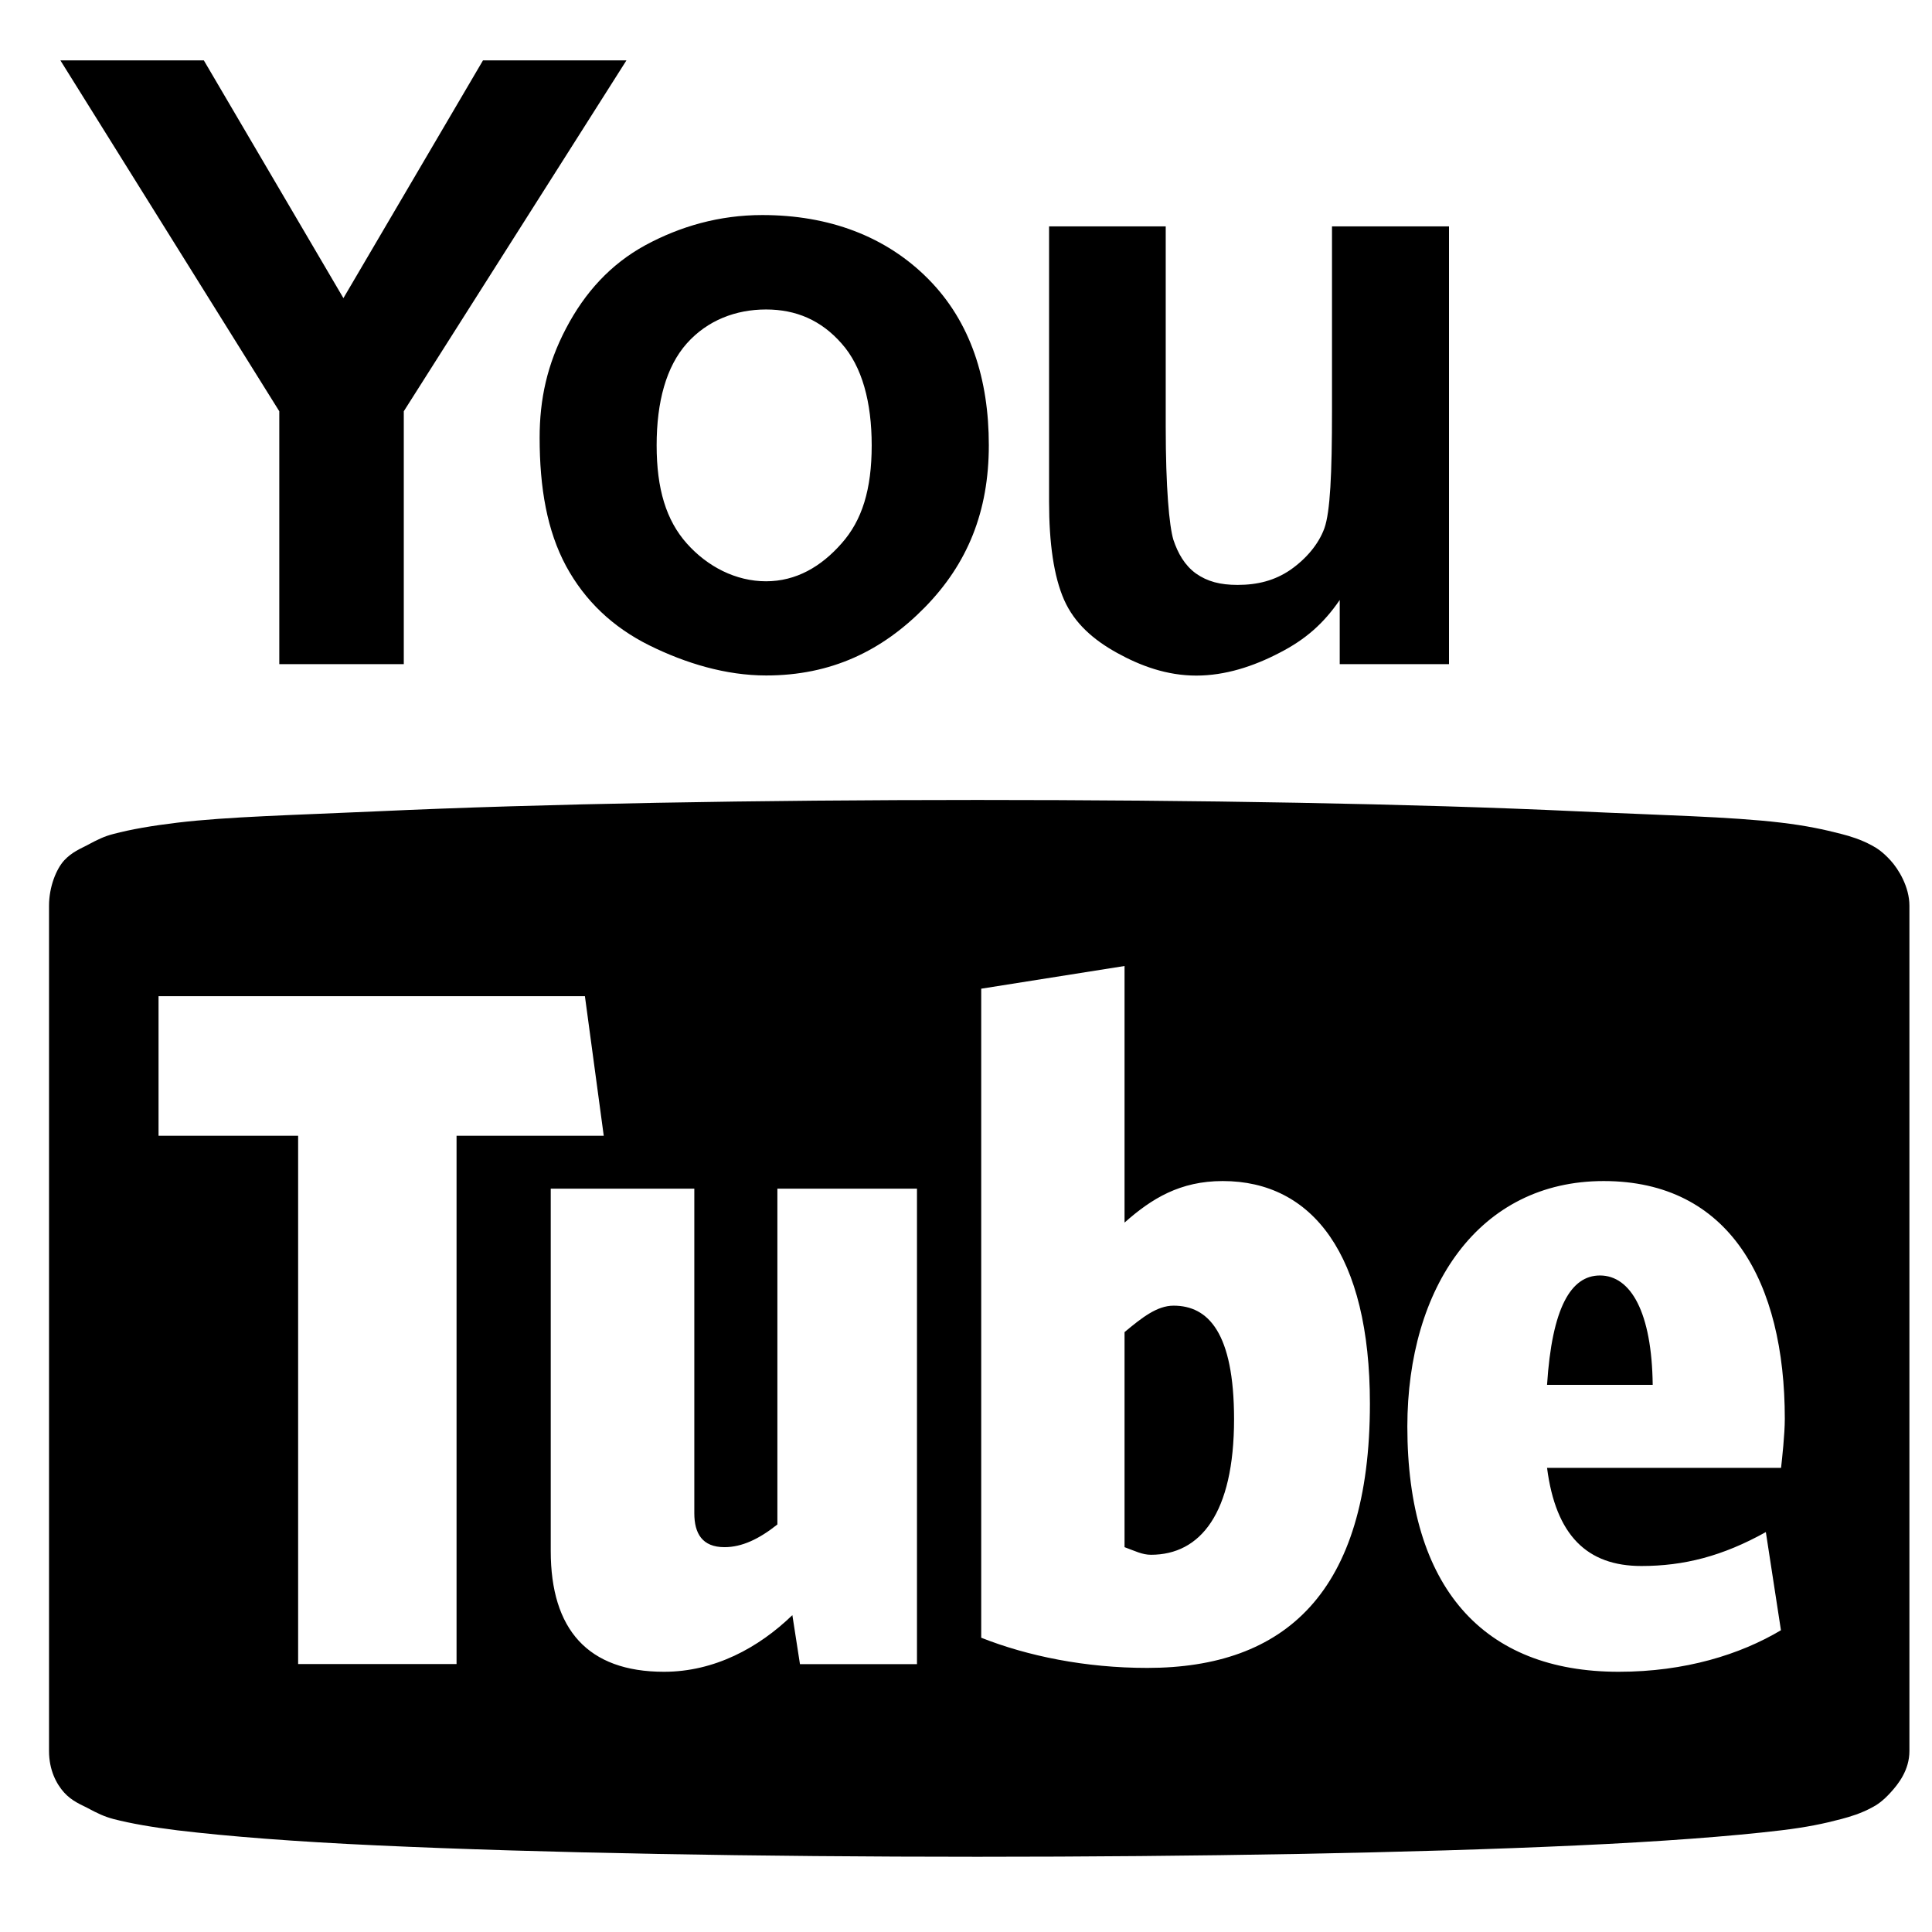
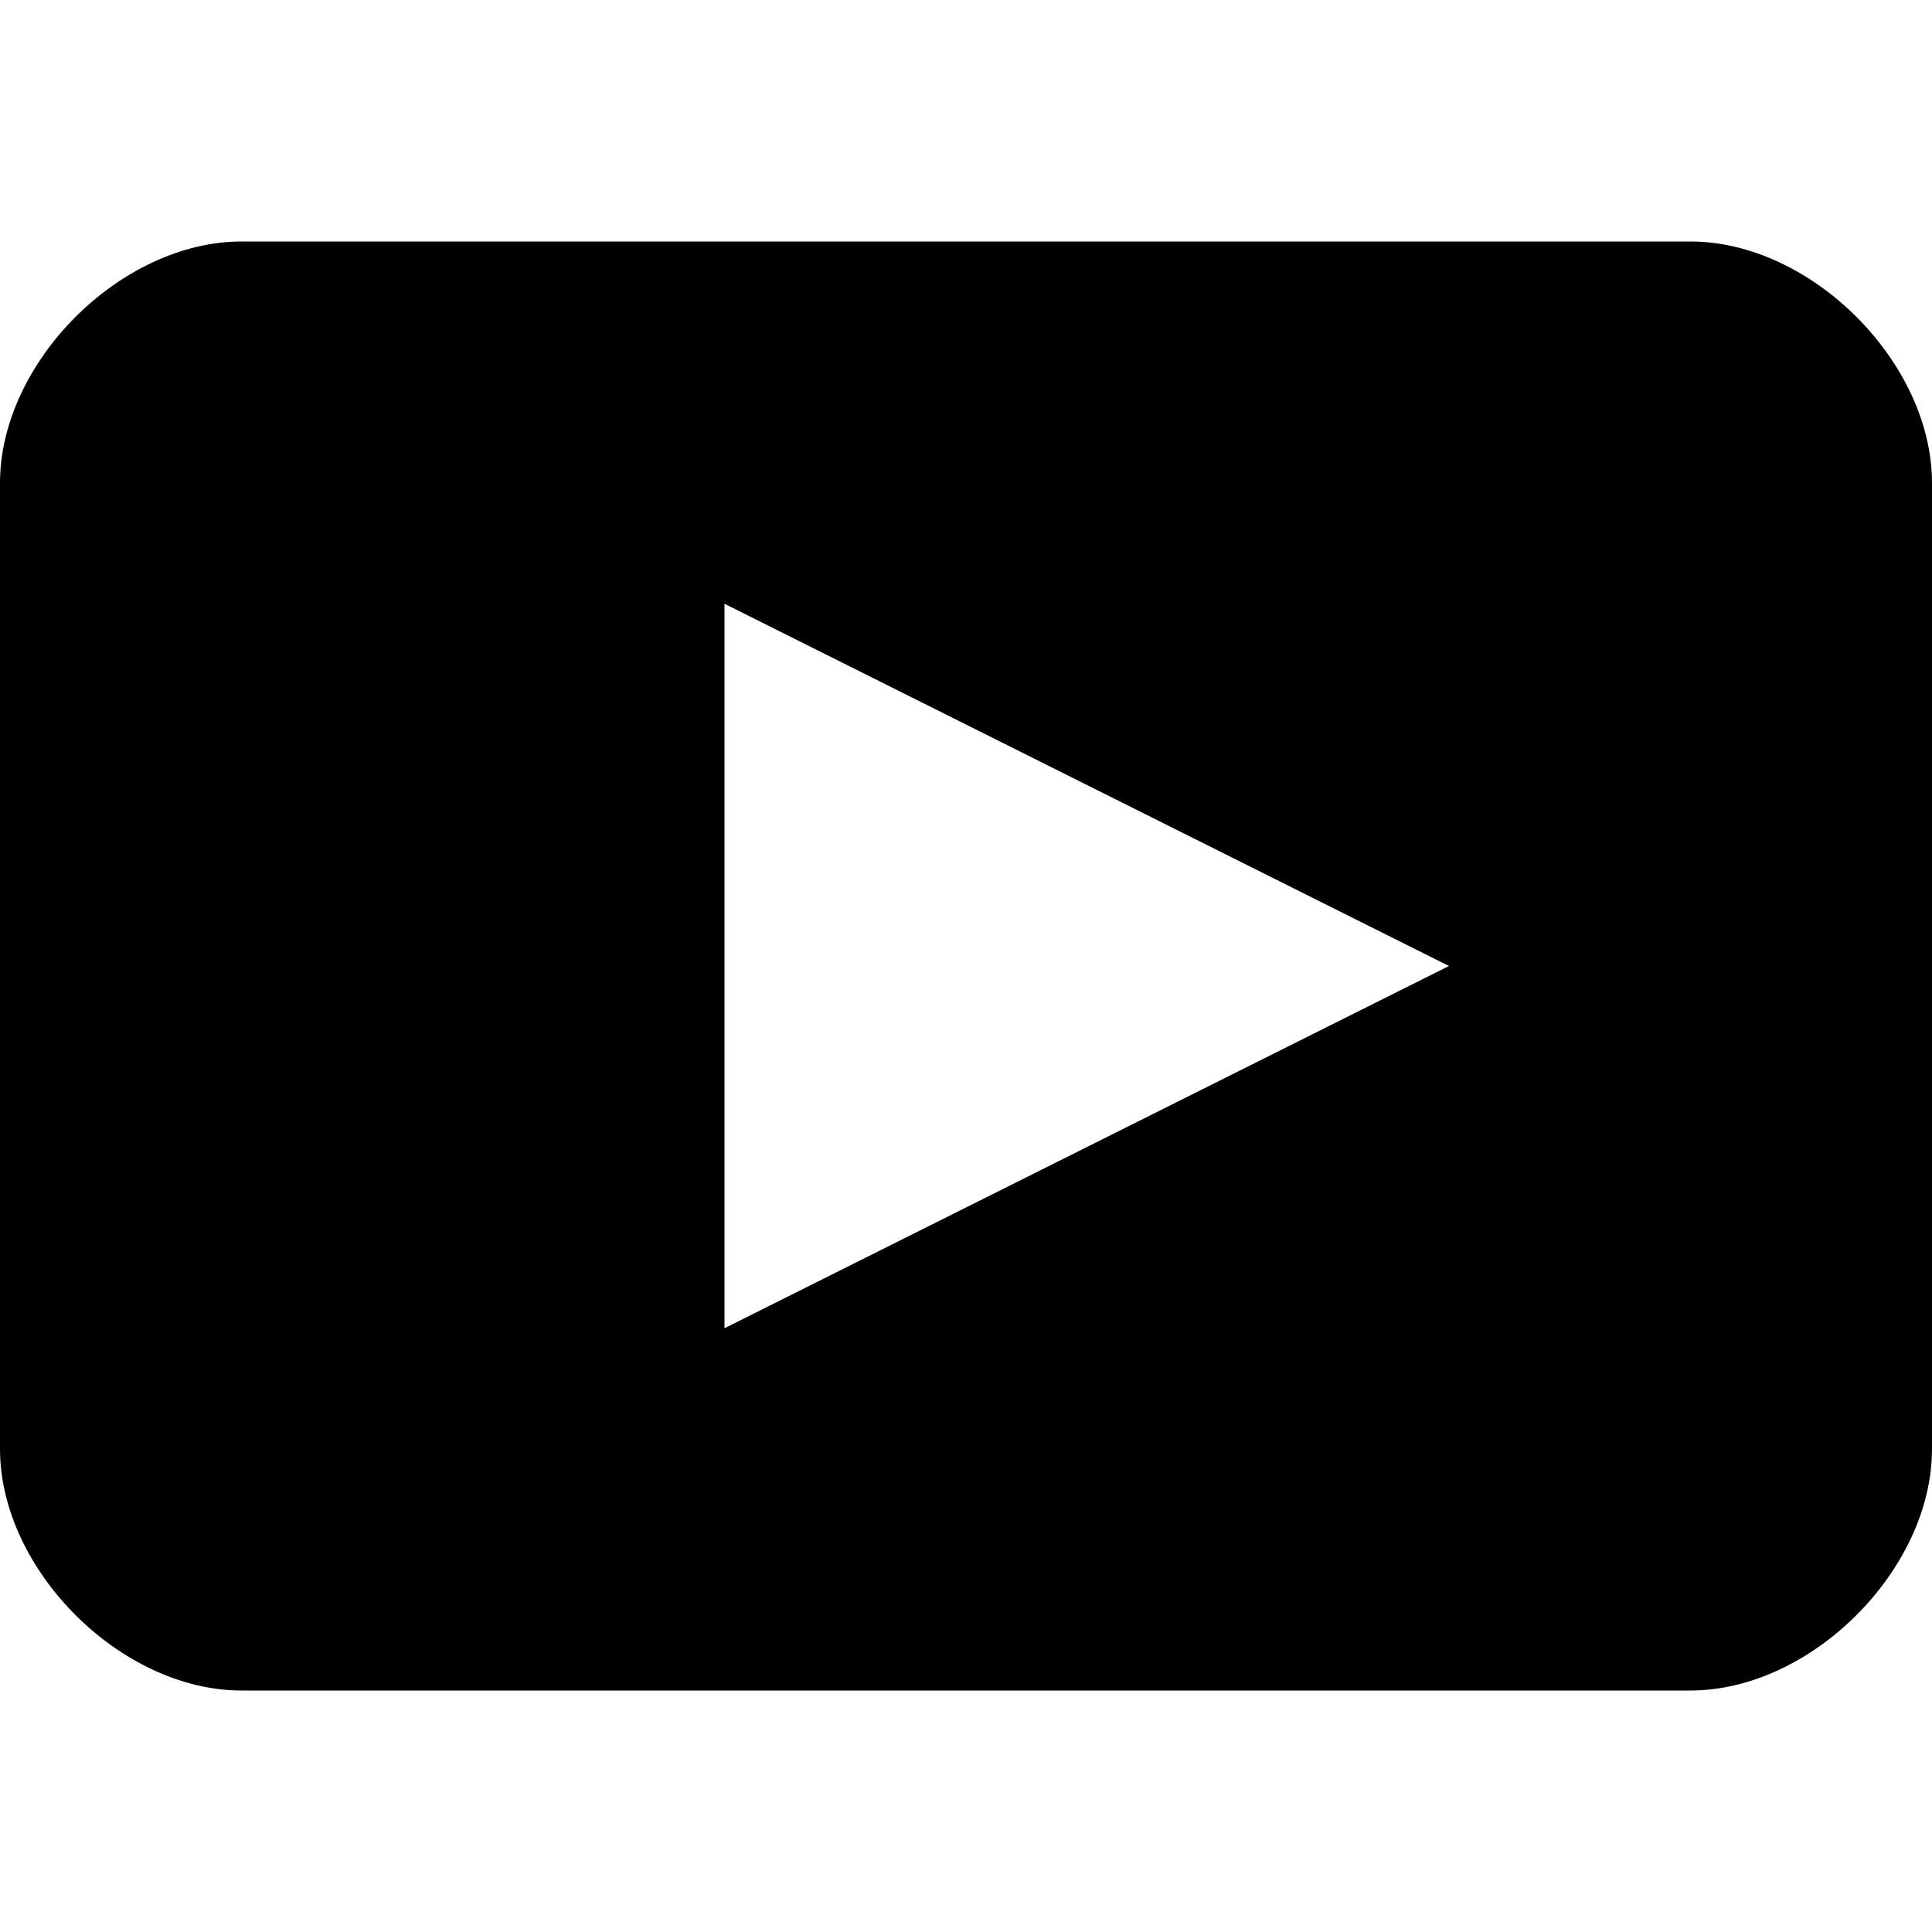
<svg xmlns="http://www.w3.org/2000/svg" version="1.1" id="svg2" x="0px" y="0px" width="16px" height="16px" viewBox="0 0 16 16" enable-background="new 0 0 16 16" xml:space="preserve">
-   <defs>
- 	
- 	
- 		</defs>
-   <path id="layer1" transform="translate(0,-1036.362)" d="M0.5,1036.862  l1.813,2.906v2.094h1.031v-2.094l1.844-2.906H4l-1.156,1.969l-1.156-1.969H0.5z M6.313,1038.143c-0.355,0-0.679,0.093-0.969,0.25  c-0.287,0.157-0.499,0.389-0.656,0.688s-0.219,0.587-0.219,0.906c0,0.417,0.062,0.771,0.219,1.063  c0.157,0.289,0.387,0.506,0.688,0.656c0.303,0.15,0.636,0.25,0.969,0.25c0.538,0,0.959-0.203,1.313-0.563  c0.355-0.362,0.531-0.795,0.531-1.344c0-0.544-0.149-1.02-0.5-1.375C7.336,1038.317,6.862,1038.143,6.313,1038.143z M8.688,1038.237  v2.281c0,0.342,0.039,0.619,0.125,0.813s0.244,0.331,0.438,0.438c0.193,0.107,0.412,0.188,0.656,0.188  c0.239,0,0.473-0.076,0.688-0.188c0.217-0.111,0.367-0.244,0.5-0.438v0.531H12v-3.625h-0.969v1.531c0,0.52-0.015,0.834-0.063,0.969  c-0.048,0.132-0.151,0.253-0.281,0.344c-0.13,0.089-0.273,0.125-0.438,0.125c-0.144,0-0.25-0.028-0.344-0.094  c-0.094-0.068-0.15-0.167-0.188-0.281c-0.034-0.116-0.063-0.427-0.063-0.938v-1.656H8.688z M6.344,1038.925  c0.25,0,0.457,0.09,0.625,0.281c0.171,0.191,0.25,0.488,0.25,0.844c0,0.365-0.079,0.621-0.25,0.813  c-0.168,0.191-0.375,0.313-0.625,0.313s-0.485-0.121-0.656-0.313s-0.25-0.452-0.25-0.813c0-0.36,0.079-0.652,0.25-0.844  C5.858,1039.015,6.093,1038.925,6.344,1038.925z M8.094,1042.987c-1.806,0-3.606,0.031-4.969,0.094  c-0.682,0.031-1.239,0.044-1.656,0.094c-0.208,0.025-0.384,0.055-0.531,0.094c-0.074,0.019-0.128,0.045-0.219,0.094  c-0.045,0.024-0.124,0.055-0.188,0.125s-0.125,0.217-0.125,0.375v7c0,0.158,0.061,0.273,0.125,0.344s0.142,0.101,0.188,0.125  c0.091,0.049,0.145,0.074,0.219,0.094c0.147,0.038,0.323,0.068,0.531,0.094c0.417,0.05,0.975,0.094,1.656,0.125  c1.363,0.063,3.163,0.094,4.969,0.094s3.605-0.031,4.969-0.094c0.682-0.031,1.271-0.075,1.688-0.125  c0.209-0.025,0.353-0.055,0.5-0.094c0.074-0.02,0.159-0.045,0.25-0.094c0.045-0.023,0.092-0.055,0.156-0.125  s0.156-0.186,0.156-0.344v-7c0-0.158-0.092-0.305-0.156-0.375s-0.111-0.101-0.156-0.125c-0.091-0.049-0.176-0.075-0.25-0.094  c-0.147-0.038-0.291-0.069-0.5-0.094c-0.417-0.05-1.006-0.062-1.688-0.094C11.699,1043.017,9.899,1042.987,8.094,1042.987z   M9.313,1044.362v2.125c0.225-0.2,0.461-0.344,0.813-0.344c0.744,0,1.219,0.611,1.219,1.844c0,1.568-0.707,2.188-1.844,2.188  c-0.512,0-0.991-0.098-1.375-0.25v-5.375L9.313,1044.362z M1.313,1044.612h3.531L5,1045.768H3.781v4.375H2.469v-4.375H1.313  V1044.612z M13.281,1046.143c1.04,0,1.5,0.833,1.5,1.969c0,0.128-0.023,0.334-0.031,0.406h-1.938  c0.072,0.561,0.333,0.813,0.781,0.813c0.352,0,0.672-0.081,1.031-0.281l0.125,0.813c-0.336,0.2-0.792,0.344-1.344,0.344  c-1.12,0-1.75-0.695-1.75-2.031C11.656,1047.022,12.249,1046.143,13.281,1046.143z M4.563,1046.206H5.75v2.688  c0,0.168,0.066,0.281,0.25,0.281c0.144,0,0.286-0.067,0.438-0.188v-2.781h1.156v3.938H6.625l-0.063-0.406  c-0.28,0.271-0.646,0.469-1.063,0.469c-0.632,0-0.938-0.352-0.938-1V1046.206z M13.25,1046.925c-0.24,0-0.397,0.266-0.438,0.906  h0.875C13.68,1047.231,13.506,1046.925,13.25,1046.925z M9.719,1047.175c-0.137,0-0.262,0.099-0.406,0.219v1.781  c0.088,0.032,0.146,0.063,0.219,0.063c0.408,0,0.688-0.341,0.688-1.125C10.219,1047.4,10.007,1047.175,9.719,1047.175z" />
+   <defs id="defs4" />
+   <path style="font-size:medium;font-style:normal;font-variant:normal;font-weight:normal;font-stretch:normal;text-indent:0;text-align:start;text-decoration:none;line-height:normal;letter-spacing:normal;word-spacing:normal;text-transform:none;direction:ltr;block-progression:tb;writing-mode:lr-tb;text-anchor:start;baseline-shift:baseline;color:#000000;fill:#000000;fill-opacity:1;stroke:none;stroke-width:1px;marker:none;visibility:visible;display:inline;overflow:visible;enable-background:accumulate;font-family:Sans;-inkscape-font-specification:Sans" d="M 2 2 C 1 2 0 3 0 4 L 0 12 C 0 13 1 14 2 14 L 14 14 C 15 14 16 13 16 12 L 16 4 C 16 3 15 2 14 2 L 2 2 z M 6 5 L 12 8 L 6 11 L 6 5 z " id="path2985" />
</svg>
